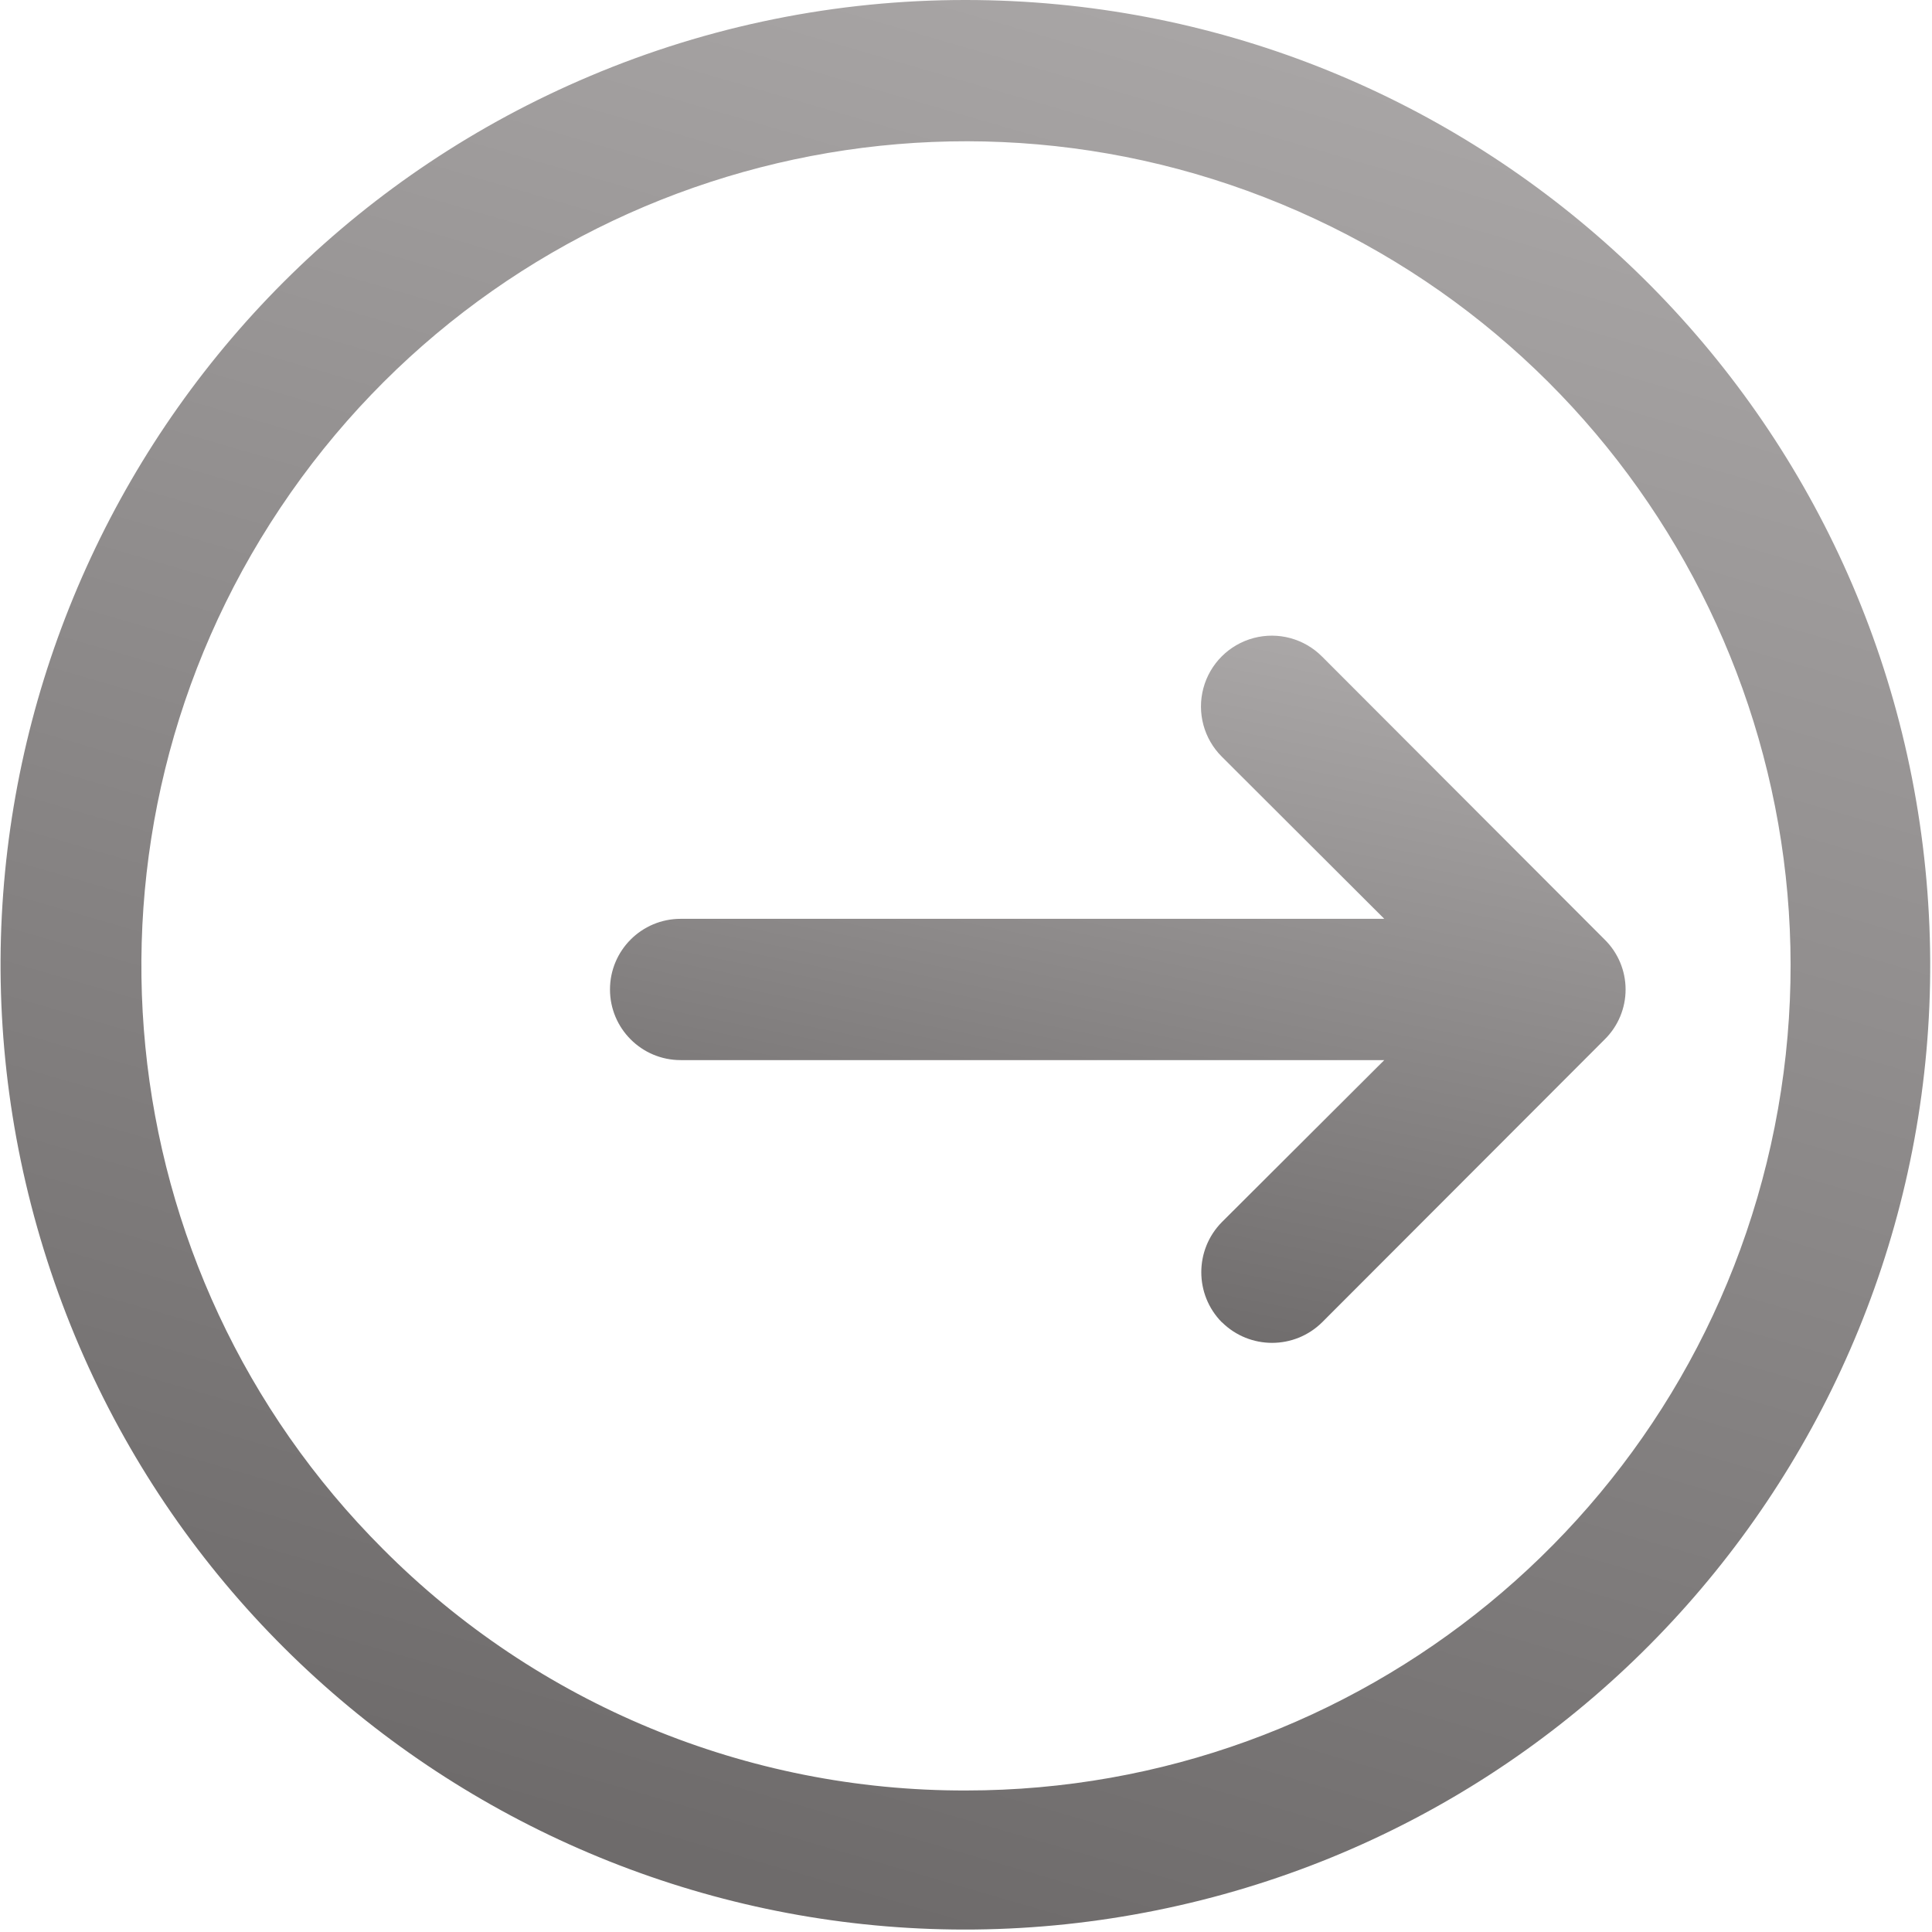
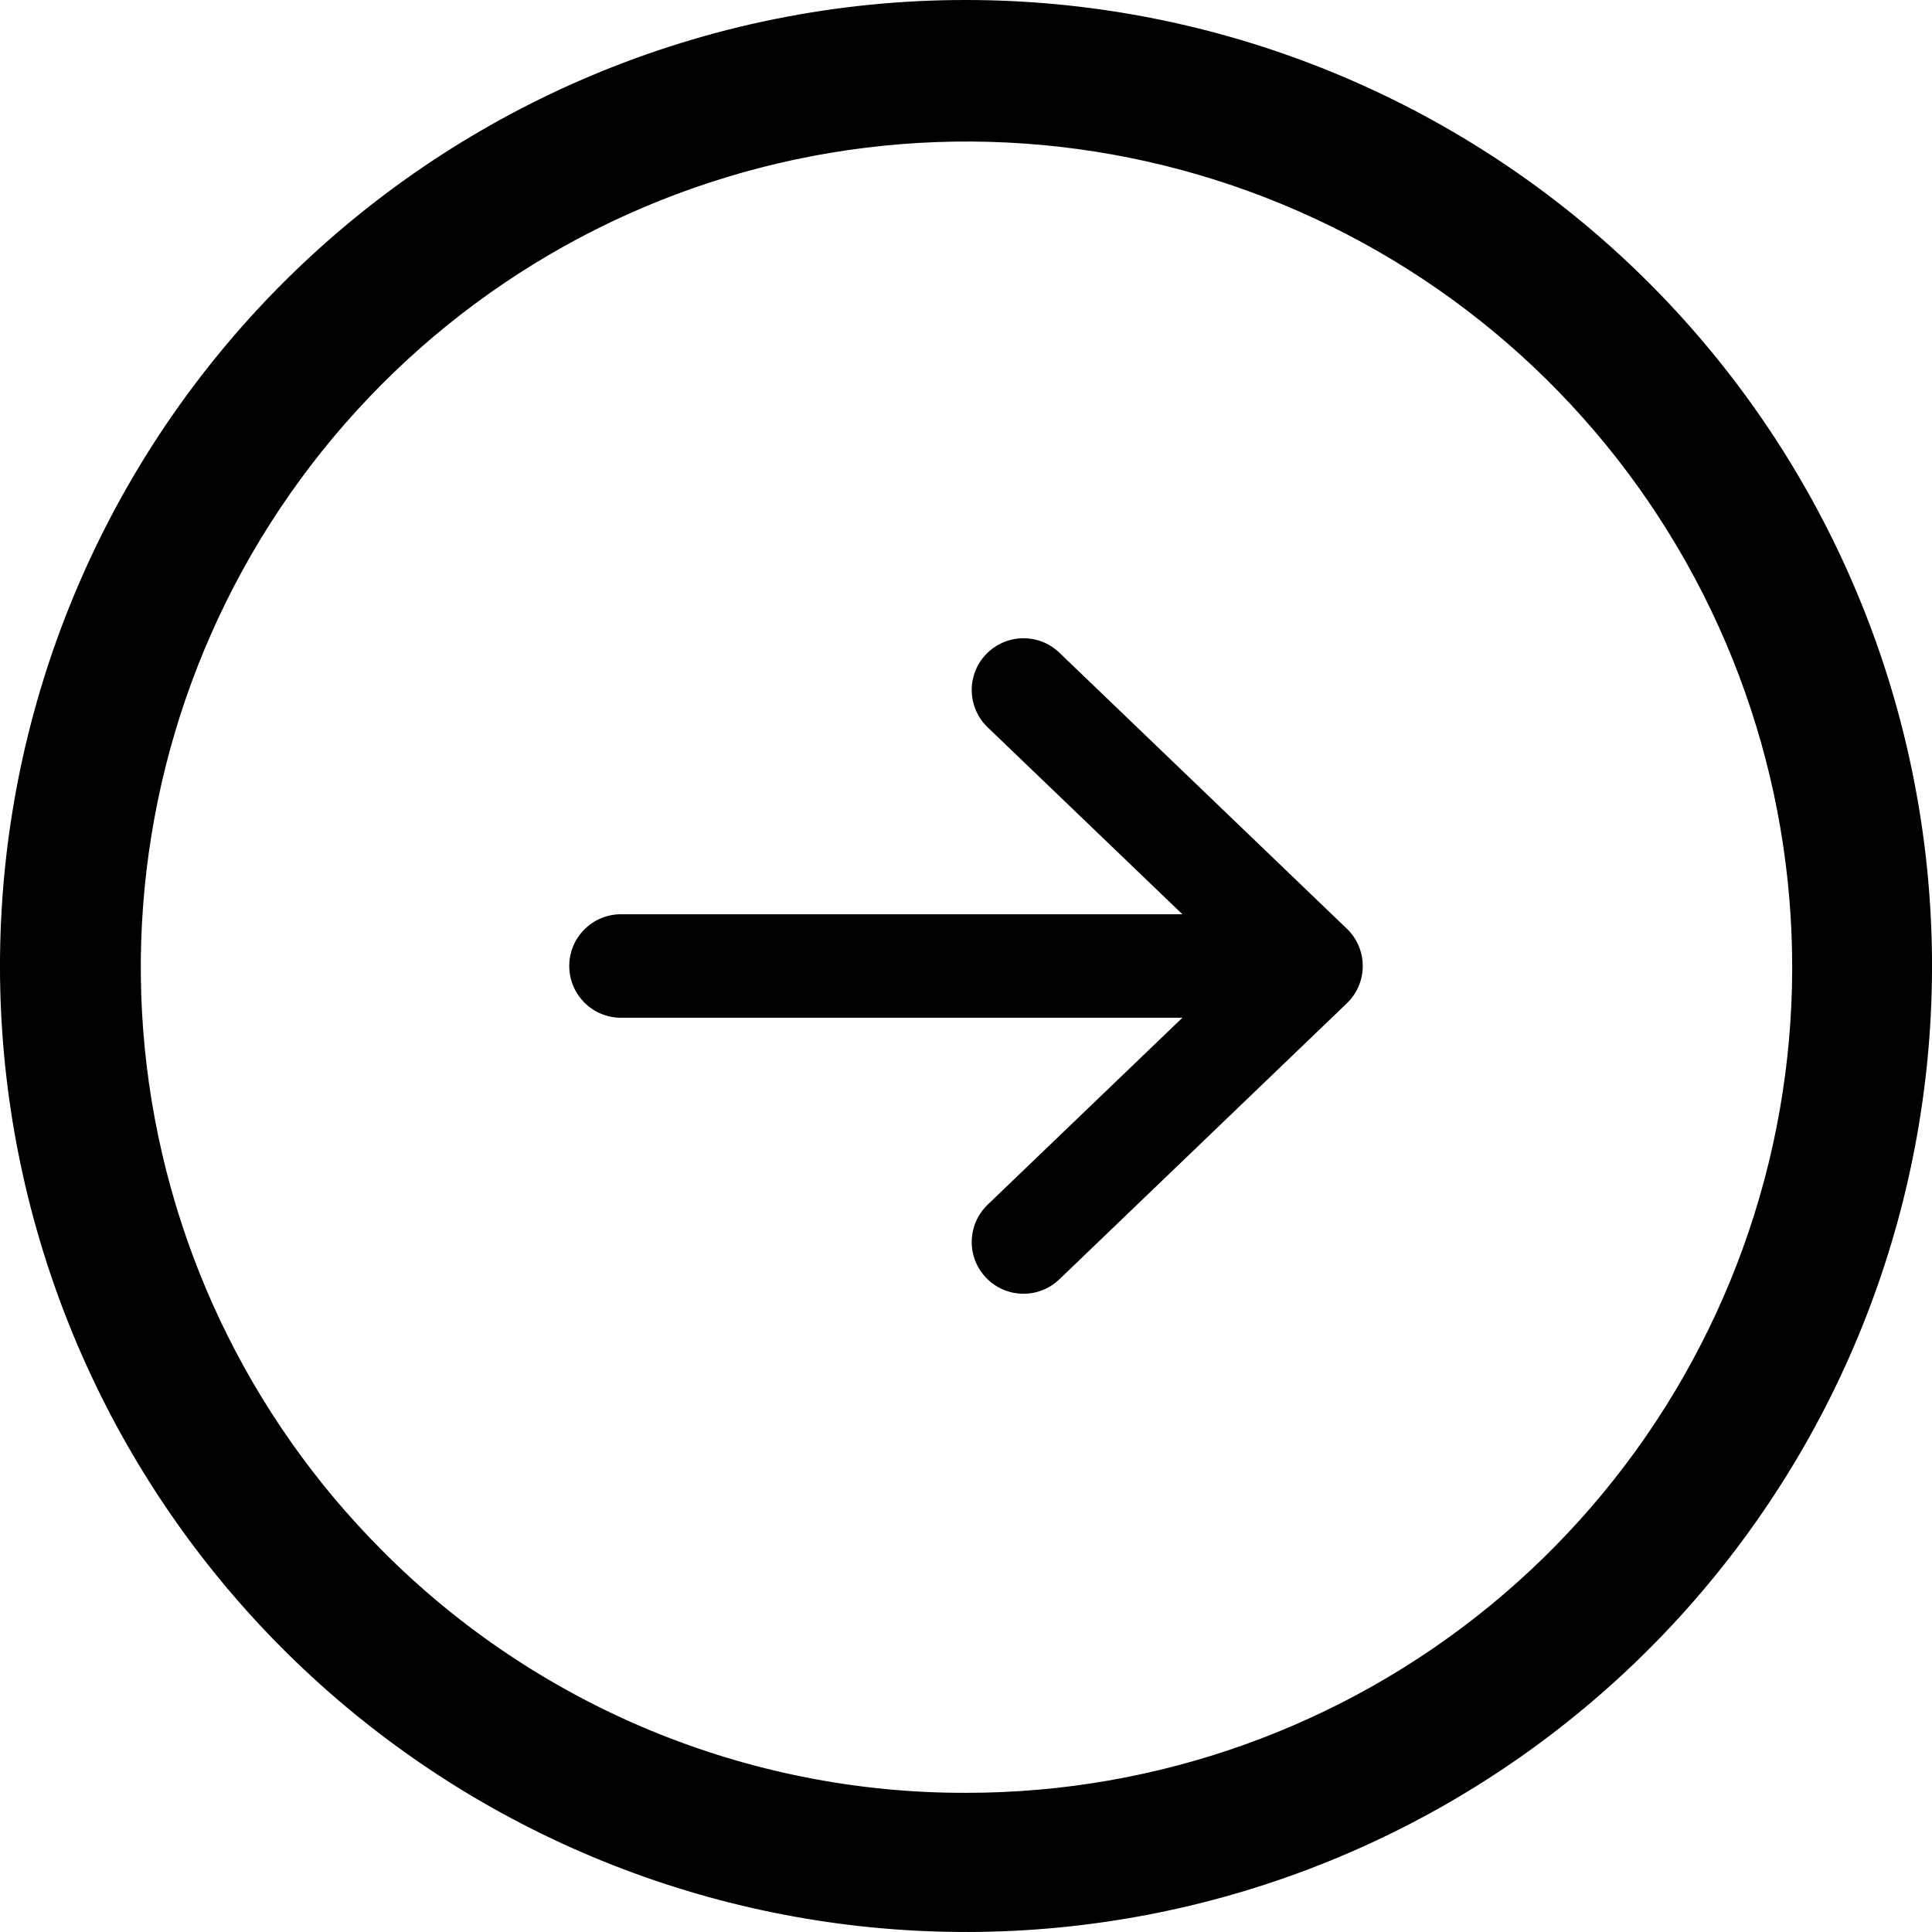
- <svg xmlns="http://www.w3.org/2000/svg" width="23.996" height="24" viewBox="0 0 23.996 24">
-   <defs>
-     <style>.a{fill:url(#a);}</style>
-     <linearGradient id="a" x1="0.791" x2="0.5" y2="1" gradientUnits="objectBoundingBox">
-       <stop offset="0" stop-color="#aca9a9" />
-       <stop offset="1" stop-color="#6e6b6b" />
-     </linearGradient>
-   </defs>
-   <g transform="translate(-93.389 -363.5)">
-     <path class="a" d="M15083.5,23571.5a11.984,11.984,0,1,1-4.67.945A11.952,11.952,0,0,1,15083.5,23571.5Zm0,22.242a10.243,10.243,0,1,0-7.242-3A10.176,10.176,0,0,0,15083.5,23593.742Z" transform="translate(-14978.112 -23208)" />
-     <path class="a" d="M7.6,8.526a.886.886,0,0,1,0-1.244L9.618,5.269H.877a.877.877,0,0,1,0-1.755H9.618L7.6,1.5A.88.88,0,1,1,8.846.257l3.51,3.515a.87.87,0,0,1,0,1.24L8.846,8.526a.885.885,0,0,1-1.244,0Z" transform="translate(100.967 371.4)" />
-   </g>
+ <svg xmlns="http://www.w3.org/2000/svg" width="28" height="28" viewBox="0 0 28 28" fill="none">
+   <path d="M14.006 7.10378e-06C17.477 0.002 20.824 1.294 23.397 3.623C25.97 5.953 27.585 9.155 27.931 12.608C28.276 16.062 27.326 19.52 25.264 22.312C23.203 25.105 20.178 27.034 16.776 27.722C13.374 28.41 9.838 27.81 6.853 26.038C3.869 24.266 1.649 21.448 0.624 18.132C-0.401 14.816 -0.157 11.24 1.308 8.093C2.772 4.946 5.354 2.455 8.551 1.104C10.277 0.374 12.132 -0.002 14.006 7.10378e-06ZM14.006 25.983C16.775 25.984 19.457 25.024 21.598 23.268C23.738 21.512 25.203 19.068 25.744 16.352C26.284 13.637 25.866 10.818 24.561 8.376C23.256 5.934 21.145 4.021 18.587 2.962C16.029 1.902 13.183 1.763 10.534 2.567C7.884 3.37 5.596 5.068 4.058 7.37C2.52 9.672 1.827 12.436 2.098 15.191C2.37 17.946 3.588 20.521 5.546 22.479C6.654 23.593 7.973 24.476 9.425 25.078C10.877 25.679 12.435 25.988 14.006 25.983V25.983Z" fill="black" />
+   <path d="M15.353 9.459C15.054 9.172 14.579 9.182 14.292 9.481C14.005 9.779 14.015 10.254 14.314 10.541L15.353 9.459ZM19 14L19.519 14.541C19.667 14.4 19.75 14.204 19.75 14C19.75 13.796 19.667 13.6 19.519 13.459L19 14ZM14.314 17.459C14.015 17.746 14.005 18.221 14.292 18.519C14.579 18.818 15.054 18.828 15.353 18.541L14.314 17.459ZM9 13.25C8.586 13.25 8.25 13.586 8.25 14C8.25 14.414 8.586 14.75 9 14.75L9 13.25ZM14.314 10.541L18.481 14.541L19.519 13.459L15.353 9.459L14.314 10.541ZM18.481 13.459L14.314 17.459L15.353 18.541L19.519 14.541L18.481 13.459ZM9 14.75L19 14.75L19 13.25L9 13.25L9 14.75Z" fill="black" />
</svg>
